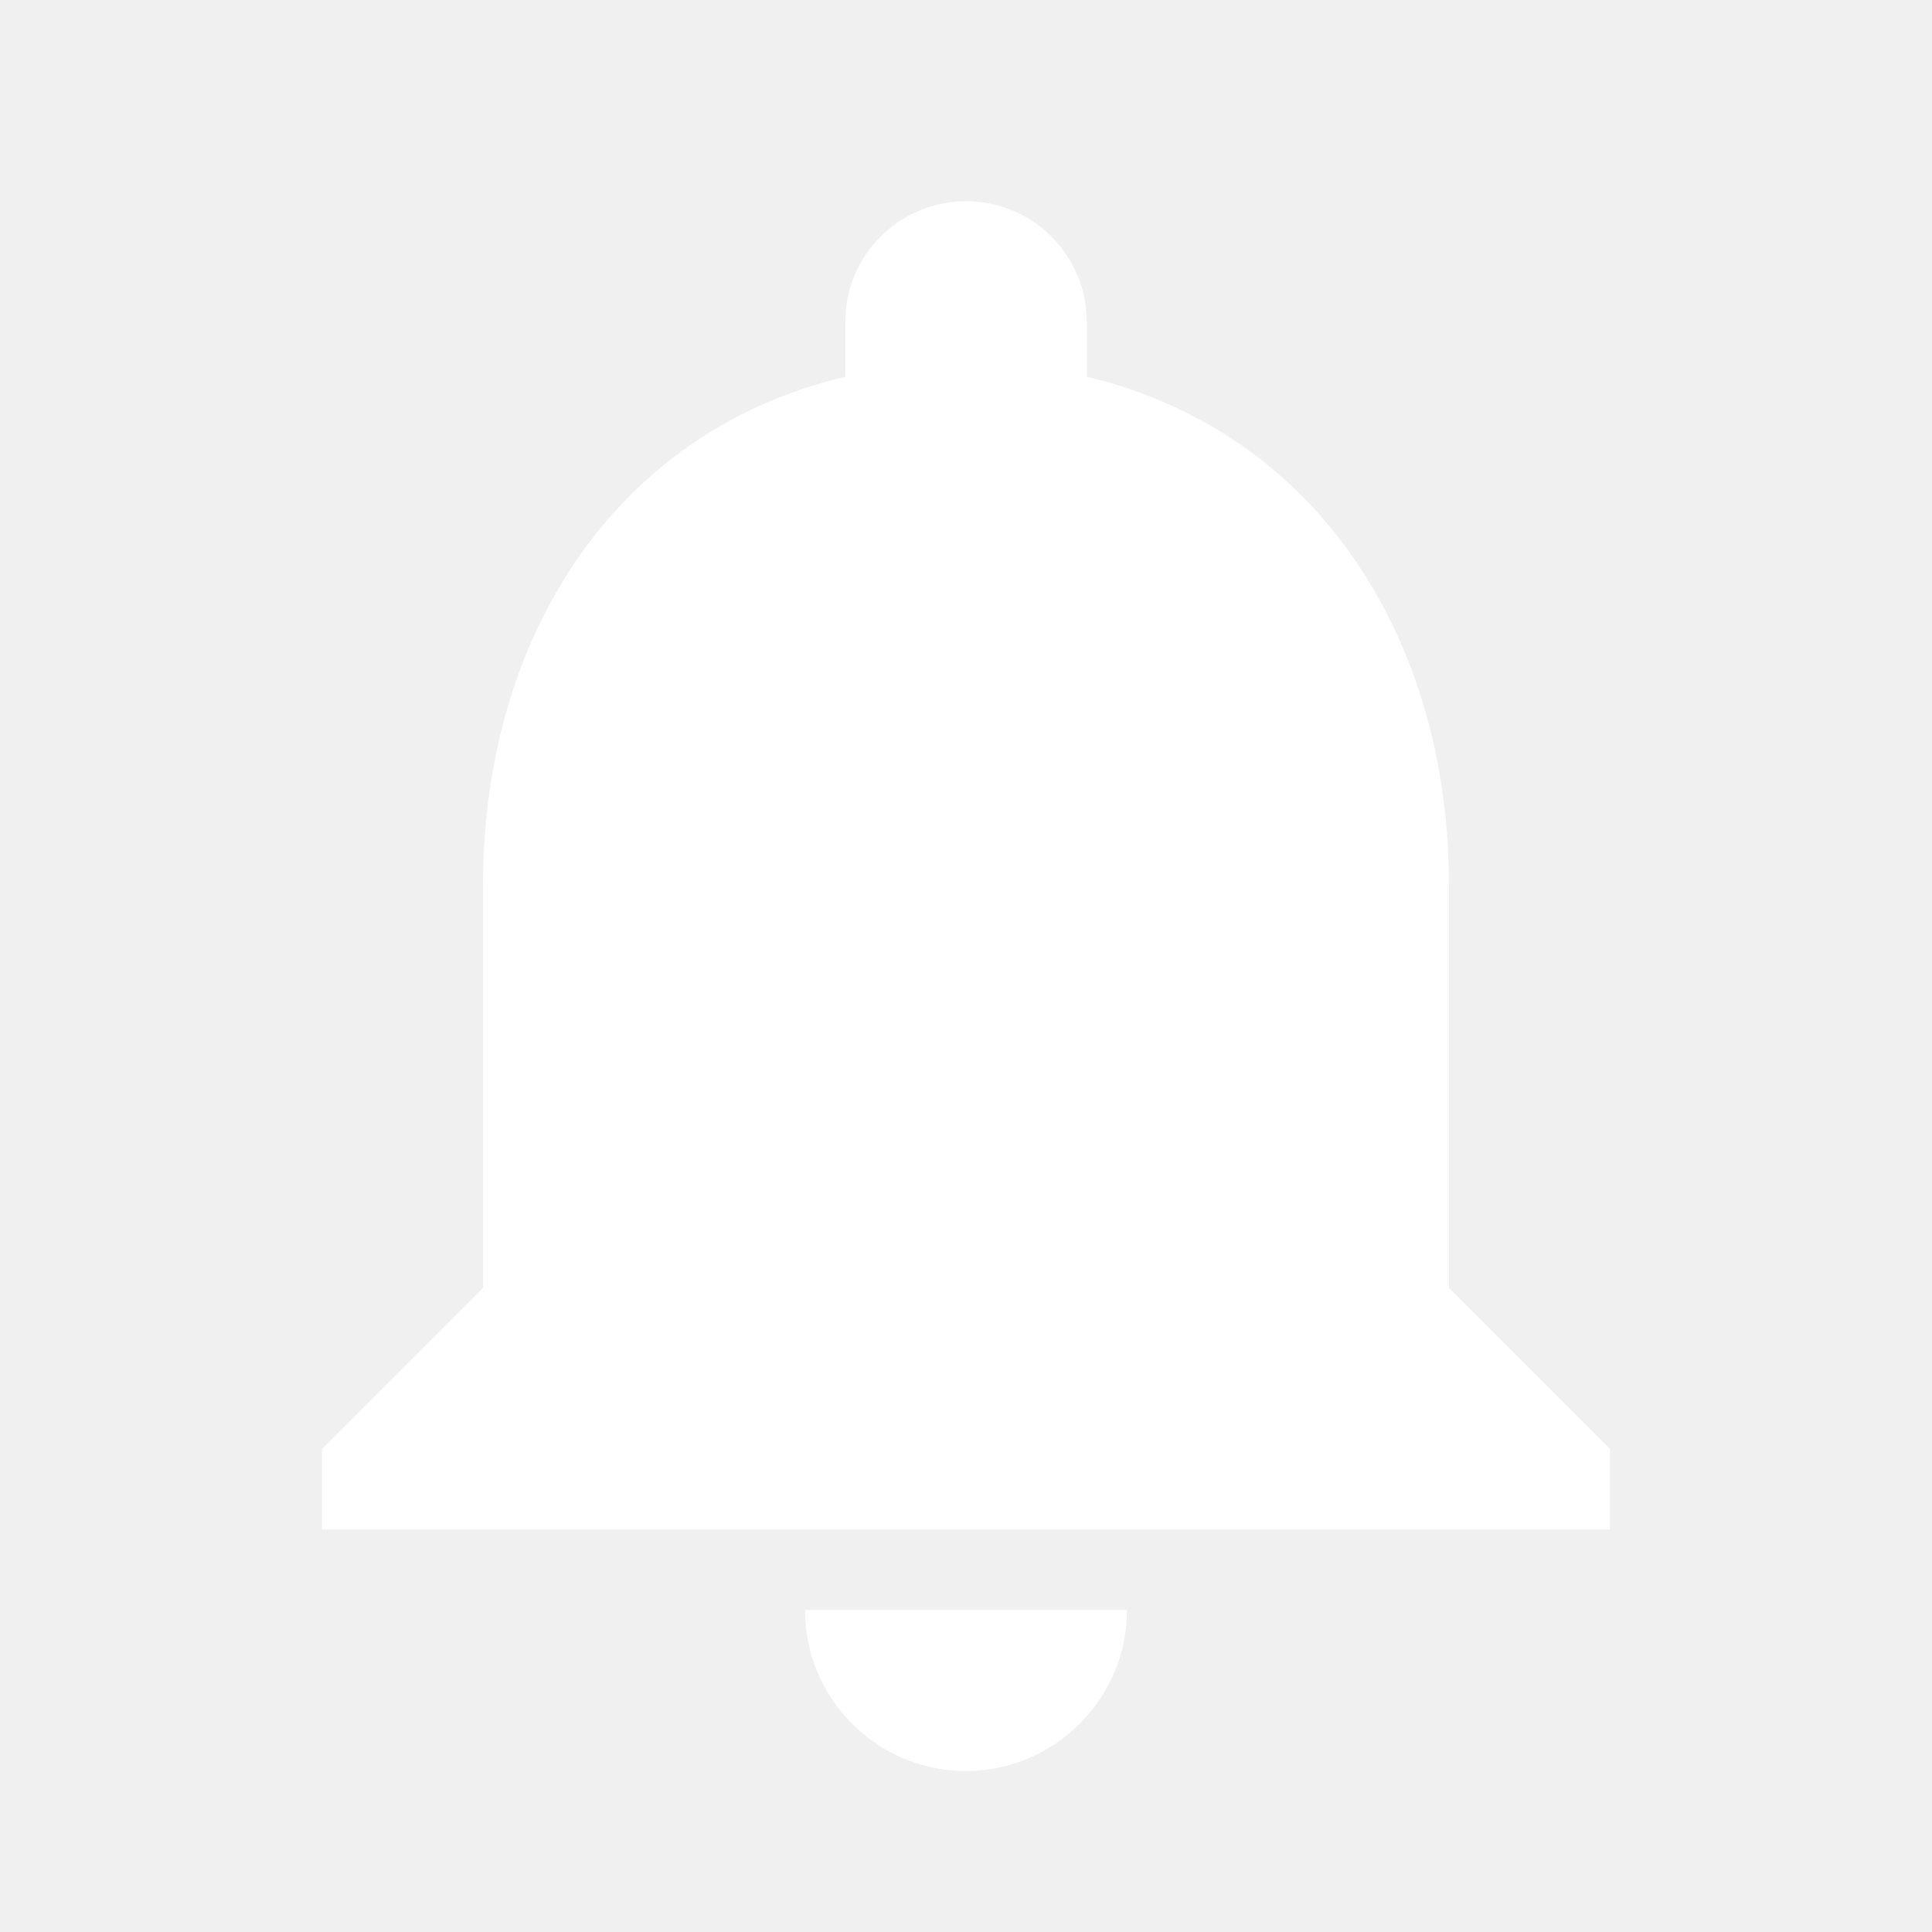
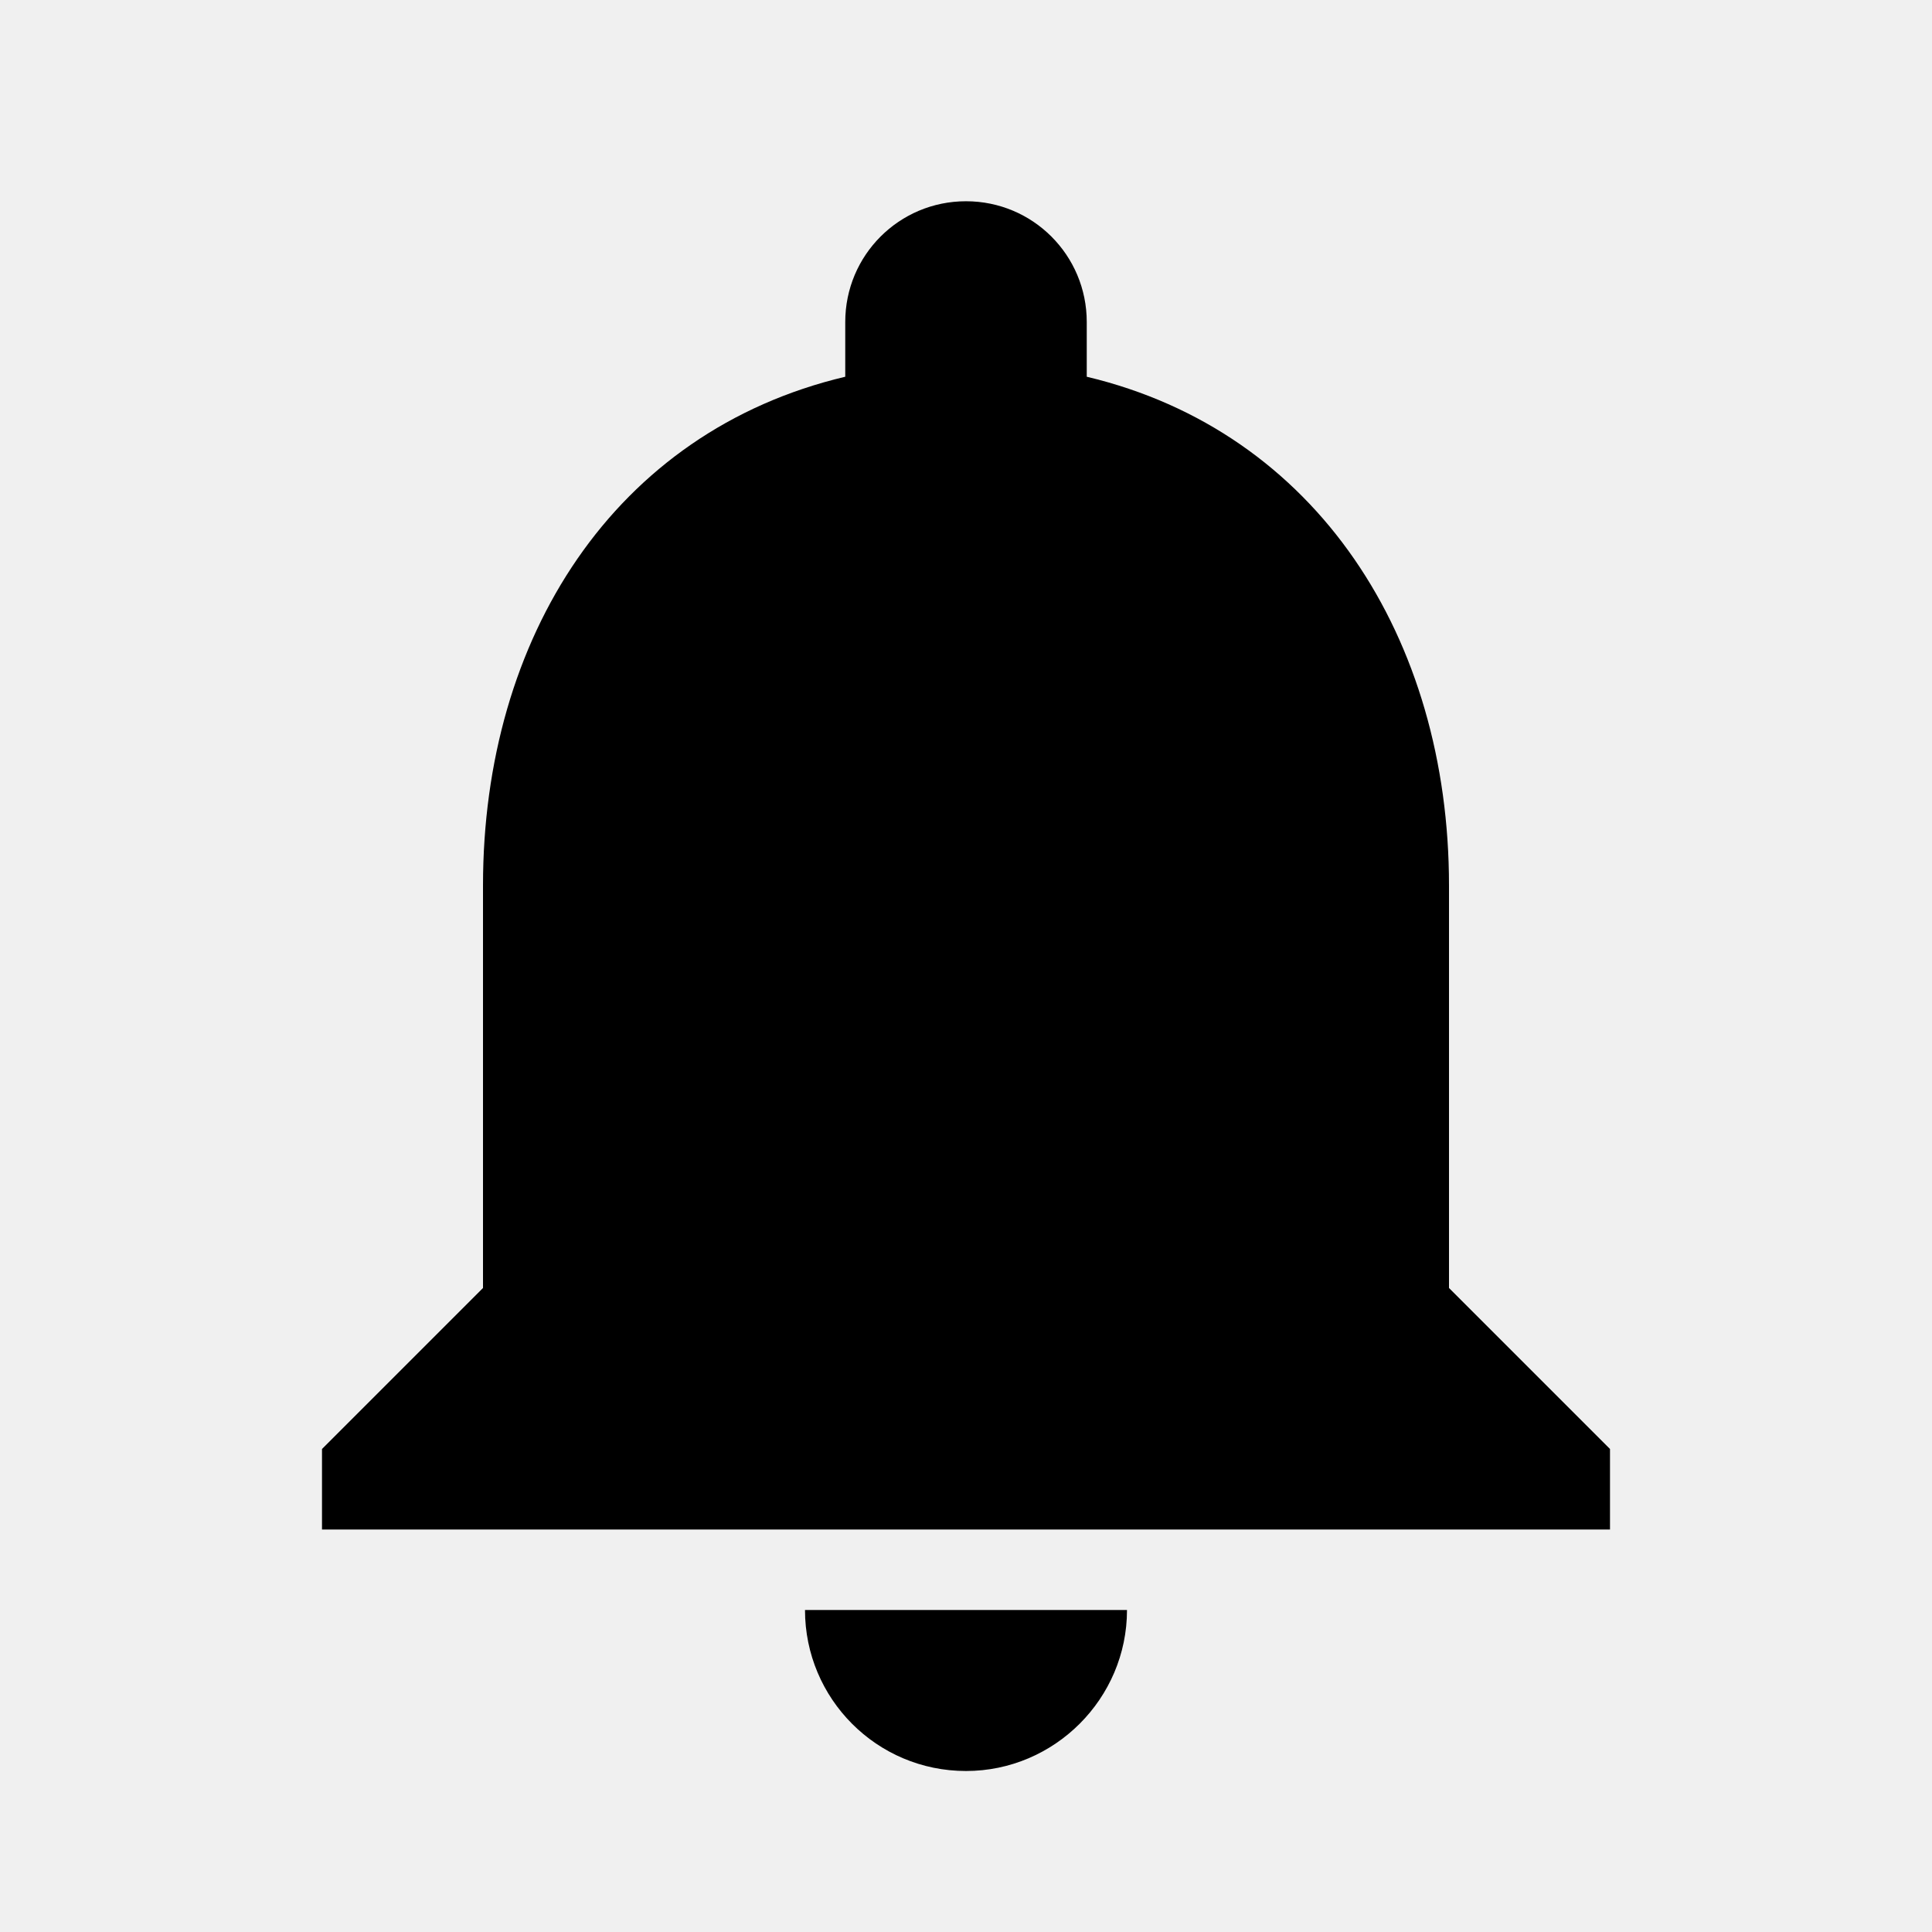
<svg xmlns="http://www.w3.org/2000/svg" width="24" height="24" viewBox="0 0 24 24">
-   <path d="M12 22c1.1 0 2-.9 2-2h-4c0 1.1.89 2 2 2zm6-6v-5c0-3.07-1.64-5.64-4.5-6.32V4c0-.83-.67-1.5-1.5-1.5s-1.5.67-1.5 1.5v.68C7.63 5.36 6 7.92 6 11v5l-2 2v1h16v-1l-2-2z" fill="#FFFFFF" />
+   <path d="M12 22c1.1 0 2-.9 2-2h-4c0 1.1.89 2 2 2zm6-6v-5c0-3.07-1.64-5.64-4.5-6.32V4c0-.83-.67-1.5-1.5-1.5s-1.5.67-1.5 1.5v.68C7.63 5.36 6 7.92 6 11v5l-2 2v1h16v-1l-2-2z" />
</svg>
